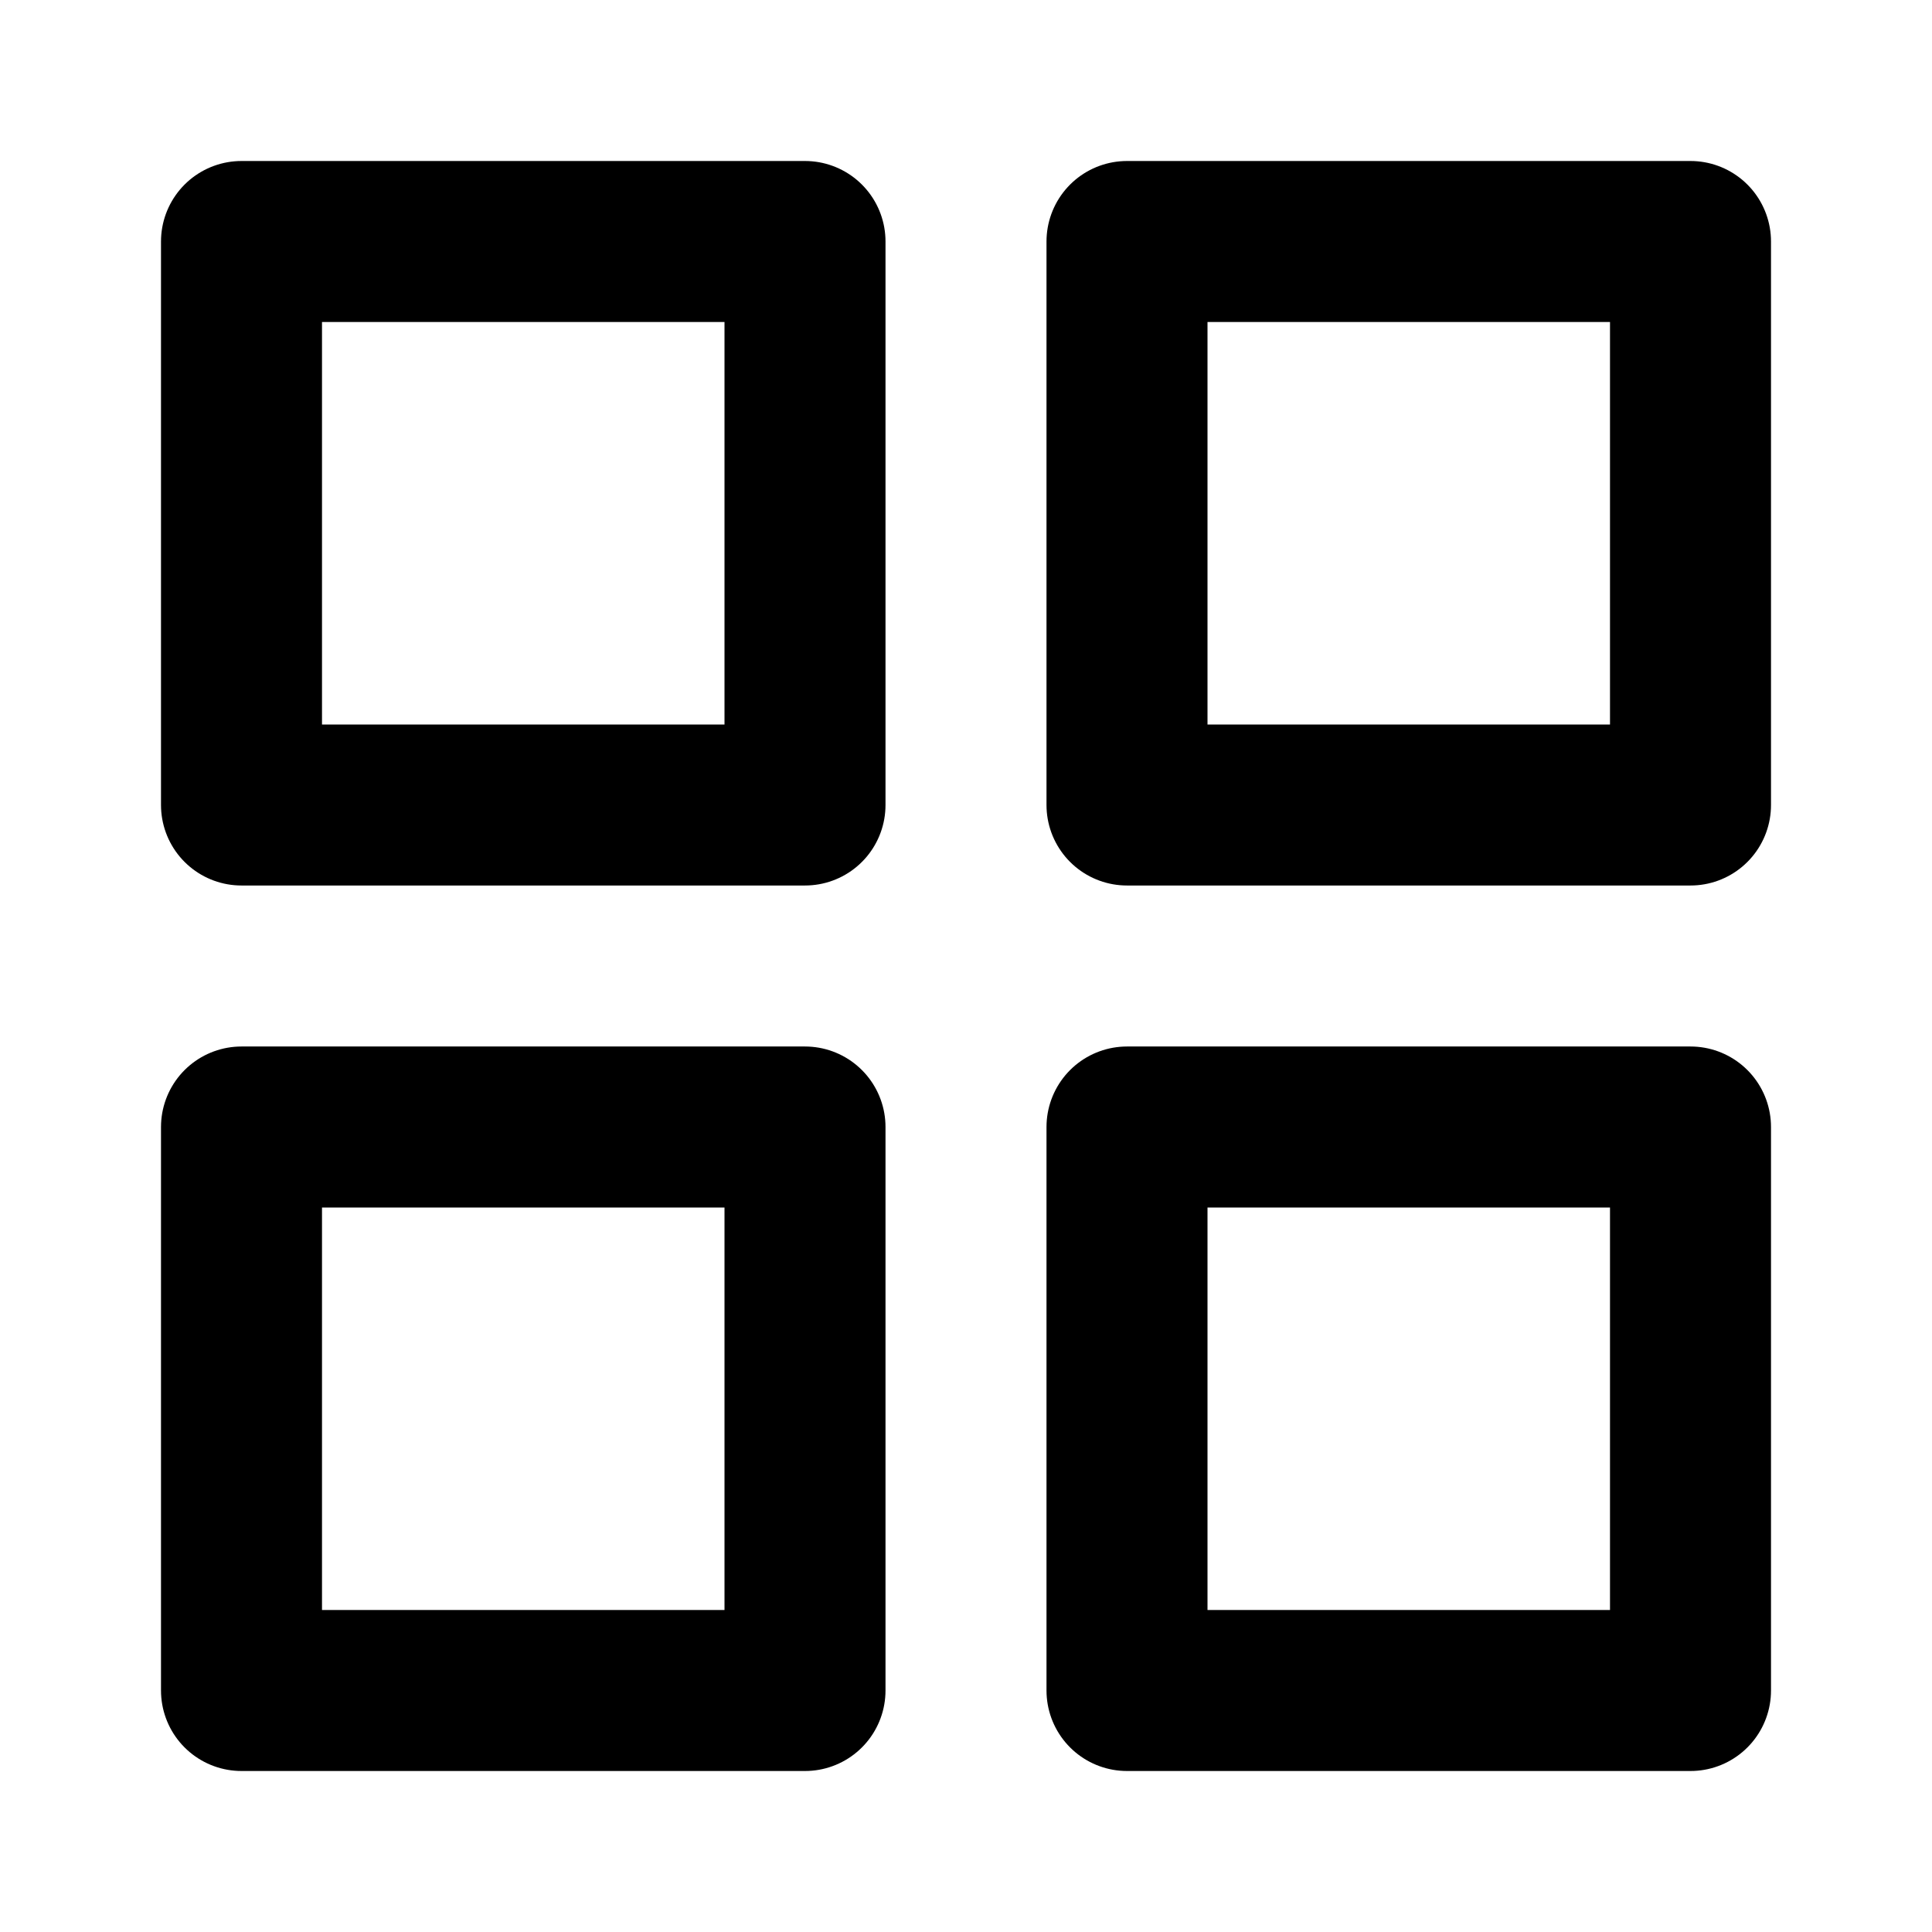
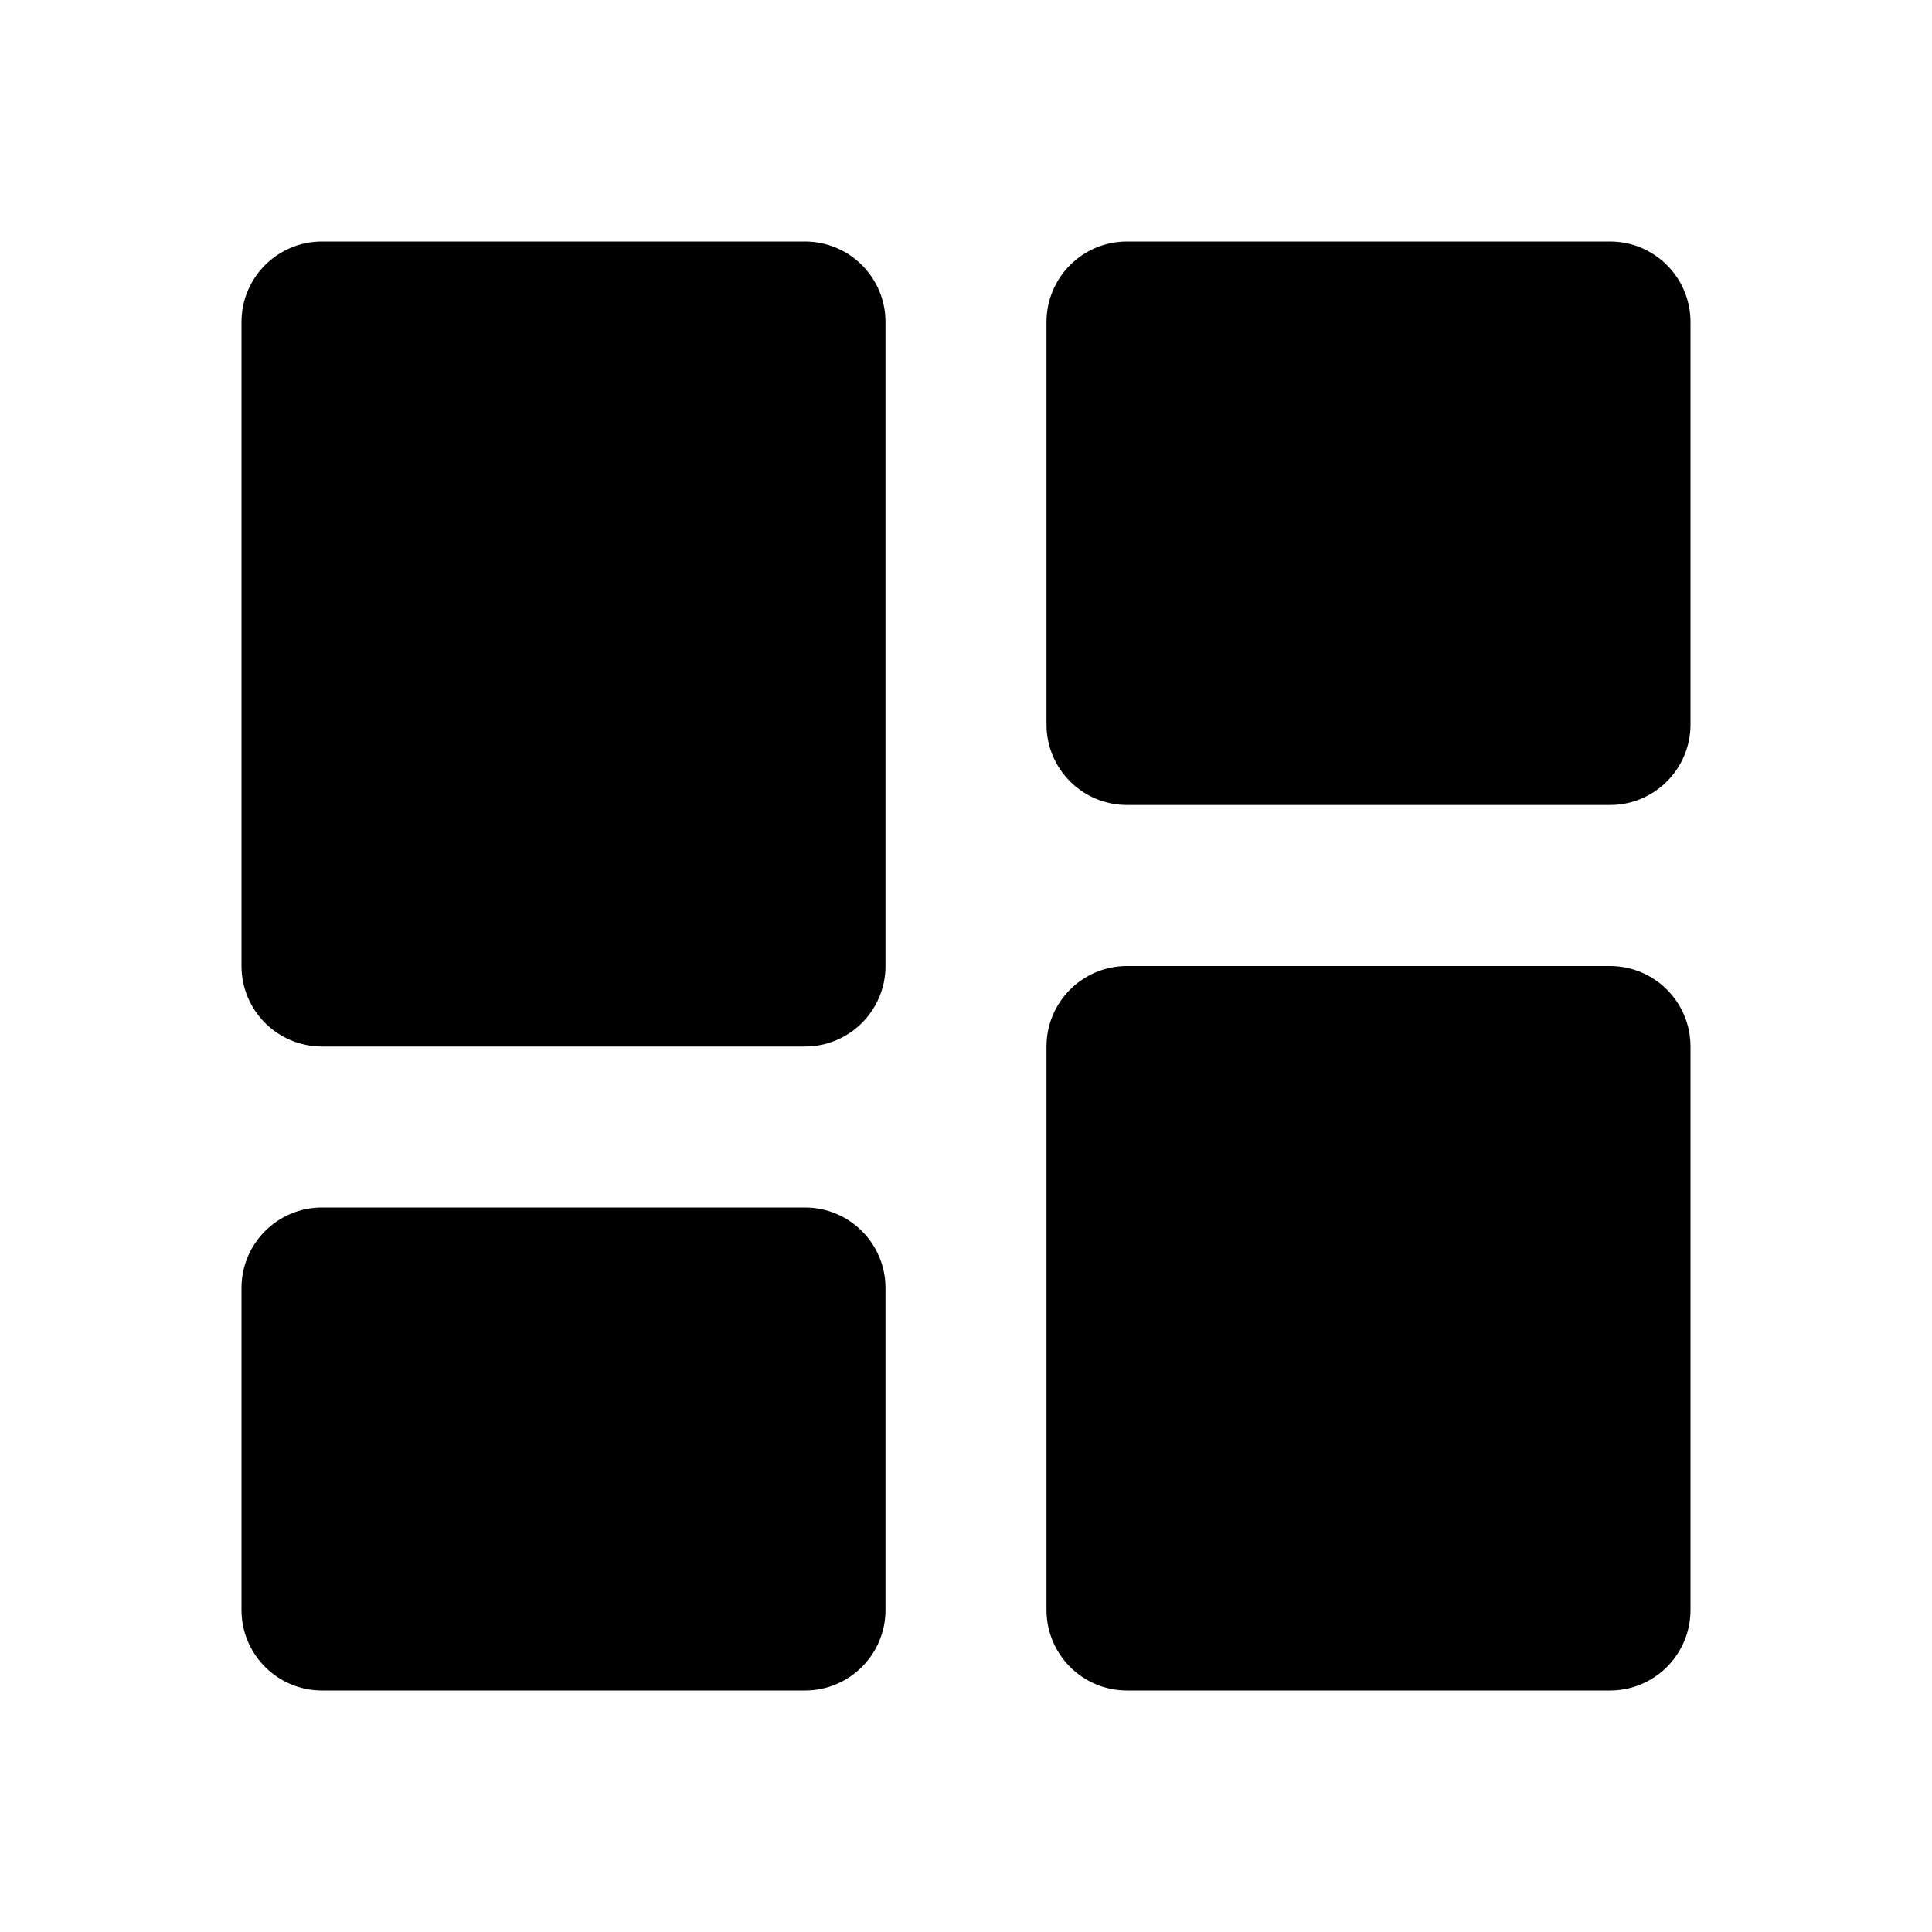
- <svg xmlns="http://www.w3.org/2000/svg" viewBox="0 0 24 24" fill="none" stroke="currentColor" stroke-width="2" stroke-linecap="round" stroke-linejoin="round">
-   <rect x="3" y="3" width="7" height="7" />
-   <rect x="14" y="3" width="7" height="7" />
-   <rect x="14" y="14" width="7" height="7" />
-   <rect x="3" y="14" width="7" height="7" />
+ <svg xmlns="http://www.w3.org/2000/svg" width="100%" height="100%" viewBox="0 0 24 24">
+   <path fill="#000000" d="M4 13h6a1 1 0 0 0 1-1V4a1 1 0 0 0-1-1H4a1 1 0 0 0-1 1v8a1 1 0 0 0 1 1m-1 7a1 1 0 0 0 1 1h6a1 1 0 0 0 1-1v-4a1 1 0 0 0-1-1H4a1 1 0 0 0-1 1zm10 0a1 1 0 0 0 1 1h6a1 1 0 0 0 1-1v-7a1 1 0 0 0-1-1h-6a1 1 0 0 0-1 1zm1-10h6a1 1 0 0 0 1-1V4a1 1 0 0 0-1-1h-6a1 1 0 0 0-1 1v5a1 1 0 0 0 1 1" />
</svg>
